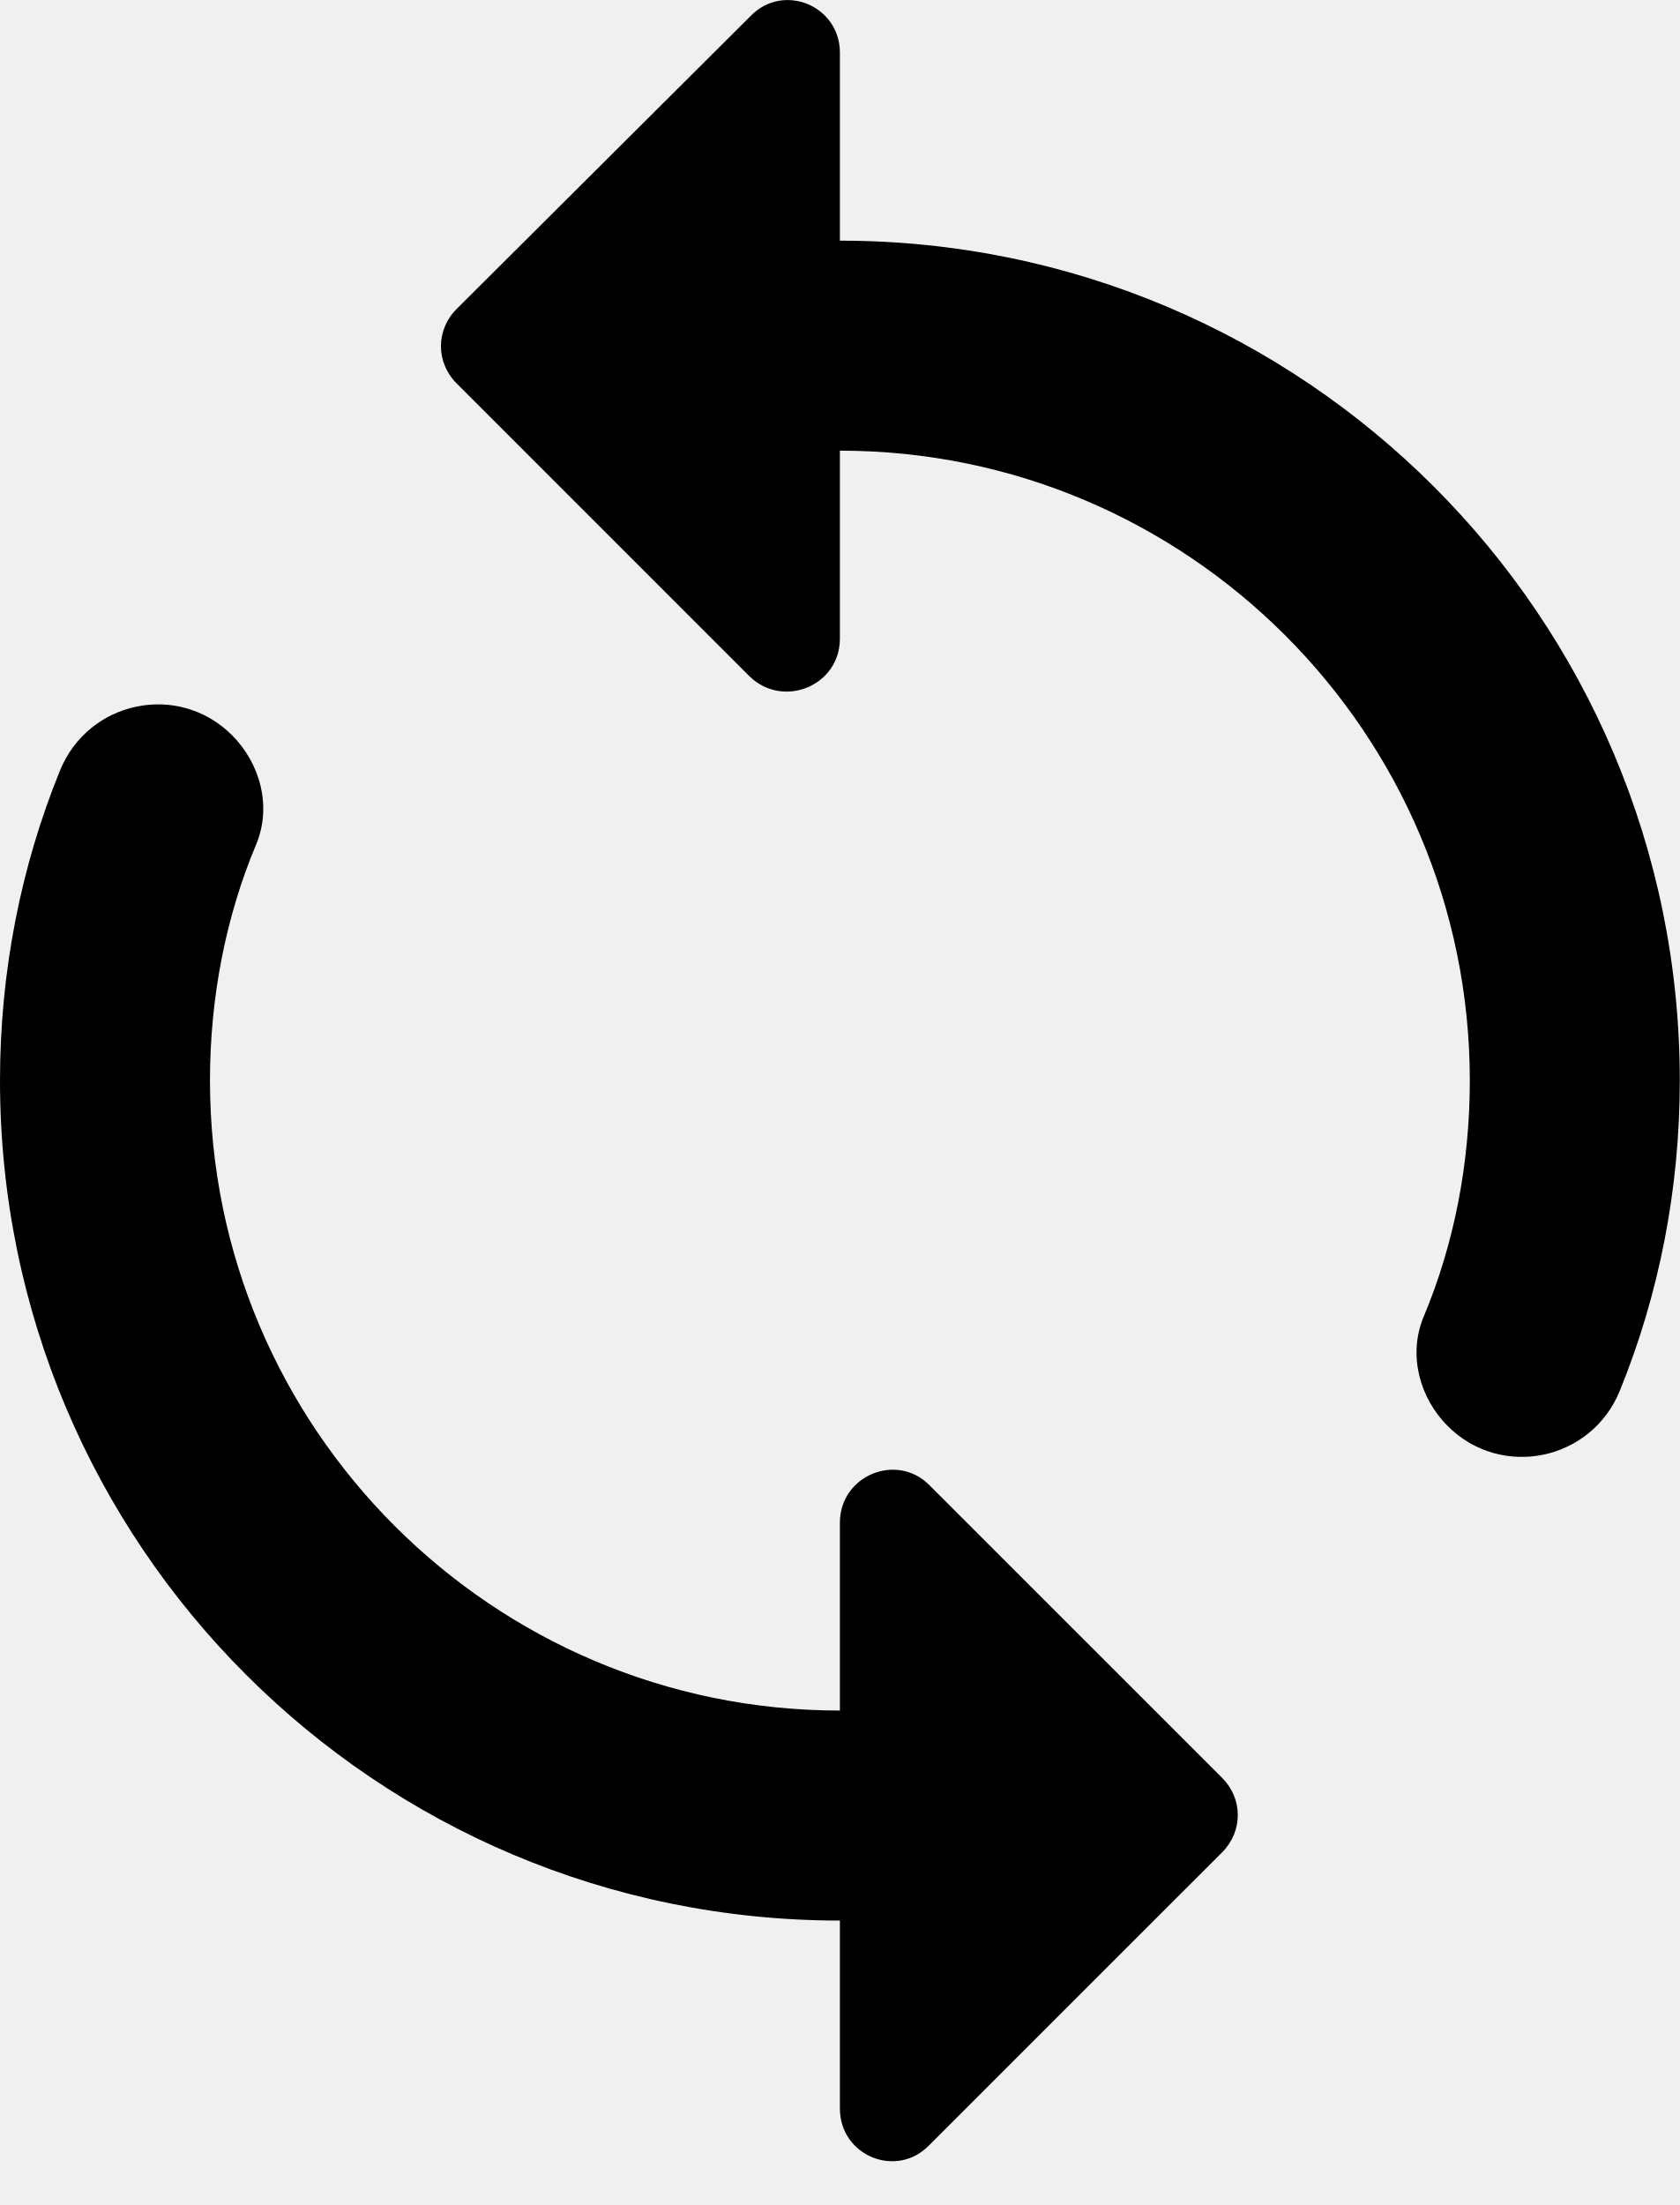
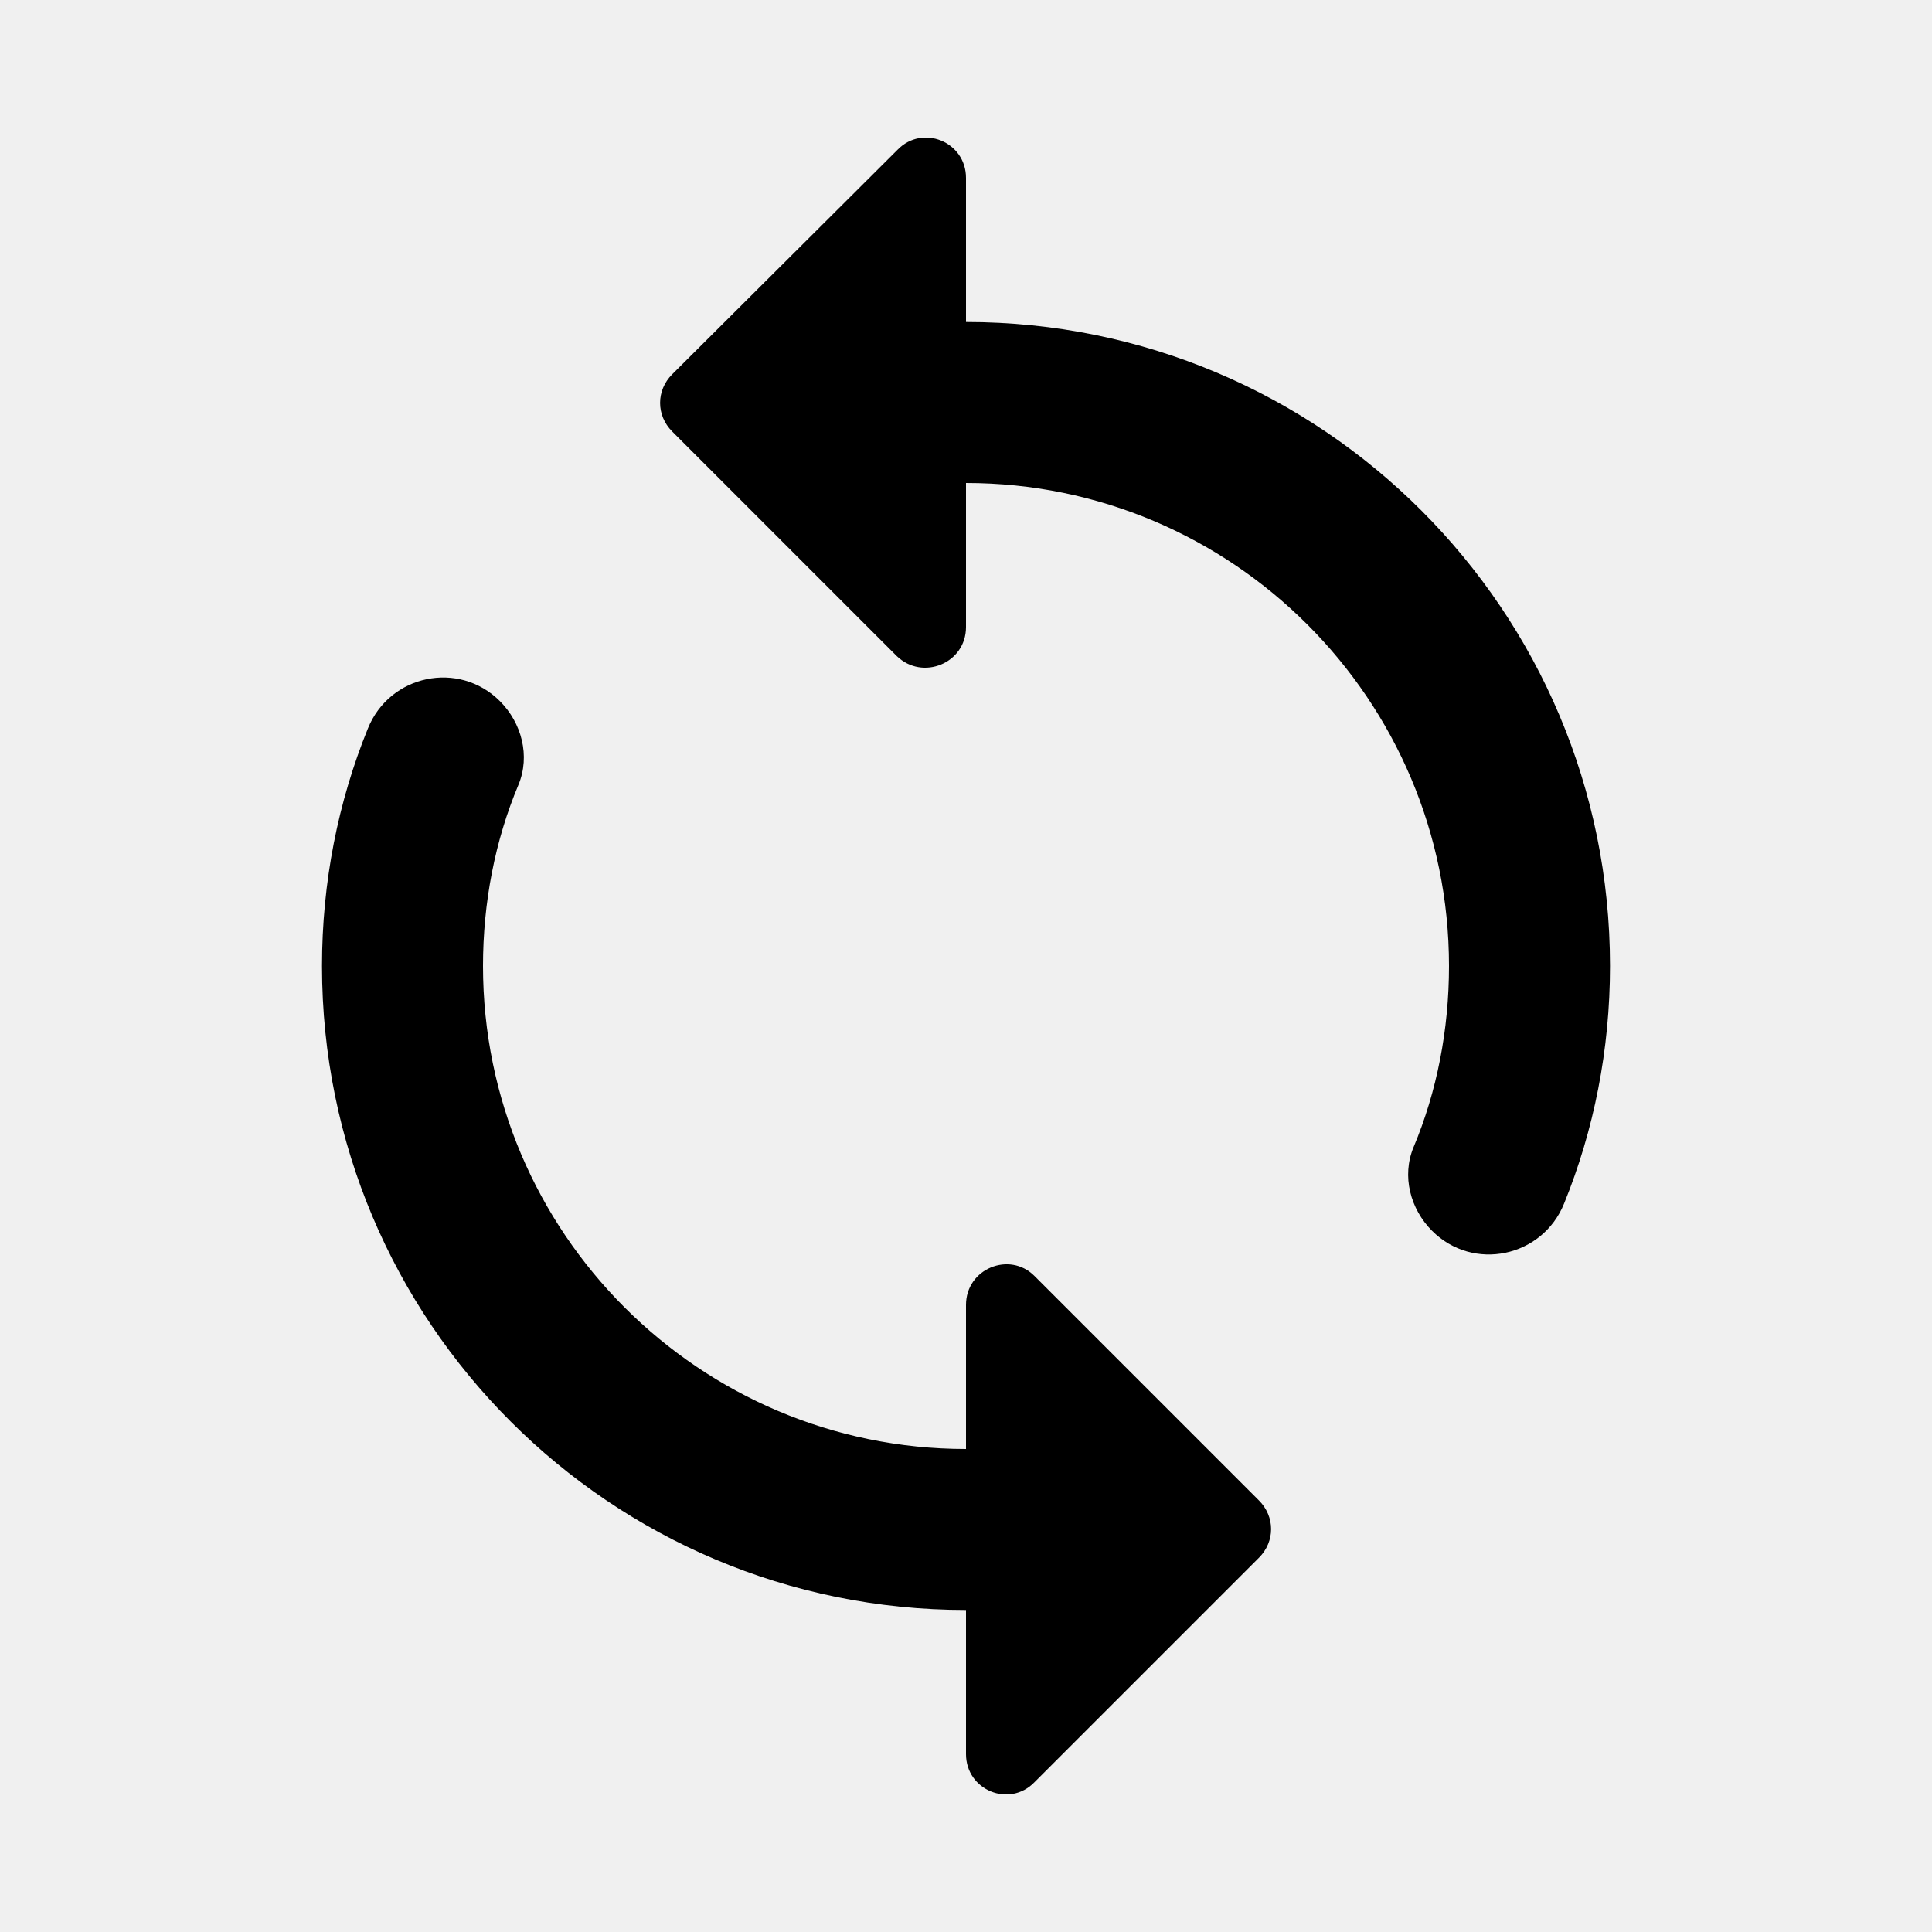
- <svg xmlns="http://www.w3.org/2000/svg" width="16" height="21" viewBox="0 0 16 21" fill="none">
-   <path d="M8 2.292V0.502C8 0.052 7.46 -0.168 7.15 0.152L4.35 2.942C4.15 3.142 4.15 3.452 4.35 3.652L7.14 6.442C7.46 6.752 8 6.532 8 6.082V4.292C11.31 4.292 14 6.982 14 10.291C14 11.082 13.85 11.851 13.56 12.541C13.41 12.902 13.52 13.312 13.79 13.582C14.3 14.091 15.16 13.912 15.43 13.242C15.8 12.332 16 11.332 16 10.291C16 5.872 12.42 2.292 8 2.292ZM8 16.291C4.69 16.291 2 13.601 2 10.291C2 9.502 2.15 8.732 2.44 8.042C2.59 7.682 2.48 7.272 2.21 7.002C1.7 6.492 0.84 6.672 0.57 7.342C0.2 8.252 0 9.252 0 10.291C0 14.711 3.58 18.291 8 18.291V20.081C8 20.532 8.54 20.752 8.85 20.431L11.64 17.642C11.84 17.442 11.84 17.131 11.64 16.931L8.85 14.142C8.54 13.832 8 14.052 8 14.502V16.291Z" fill="black" />
+ <svg xmlns="http://www.w3.org/2000/svg" width="24" height="24" viewBox="0 0 24 24" fill="none">
+   <g clip-path="url(#clip0_175_1029)">
+     <path d="M12 4V2.21C12 1.76 11.46 1.54 11.15 1.86L8.35 4.65C8.15 4.85 8.15 5.16 8.35 5.36L11.14 8.15C11.46 8.46 12 8.24 12 7.79V6C15.31 6 18 8.69 18 12C18 12.79 17.85 13.56 17.56 14.25C17.41 14.61 17.52 15.02 17.79 15.29C18.3 15.8 19.16 15.62 19.43 14.95C19.8 14.04 20 13.04 20 12C20 7.58 16.42 4 12 4ZM12 18C8.69 18 6 15.31 6 12C6 11.21 6.15 10.44 6.44 9.75C6.59 9.39 6.48 8.98 6.21 8.71C5.7 8.2 4.84 8.38 4.57 9.05C4.2 9.96 4 10.96 4 12C4 16.42 7.58 20 12 20V21.79C12 22.24 12.54 22.46 12.85 22.14L15.64 19.35C15.84 19.15 15.84 18.84 15.64 18.64L12.85 15.85C12.54 15.54 12 15.76 12 16.21V18Z" fill="black" />
+   </g>
+   <defs>
+     <clipPath id="clip0_175_1029">
+       <rect width="24" height="24" fill="white" />
+     </clipPath>
+   </defs>
</svg>
